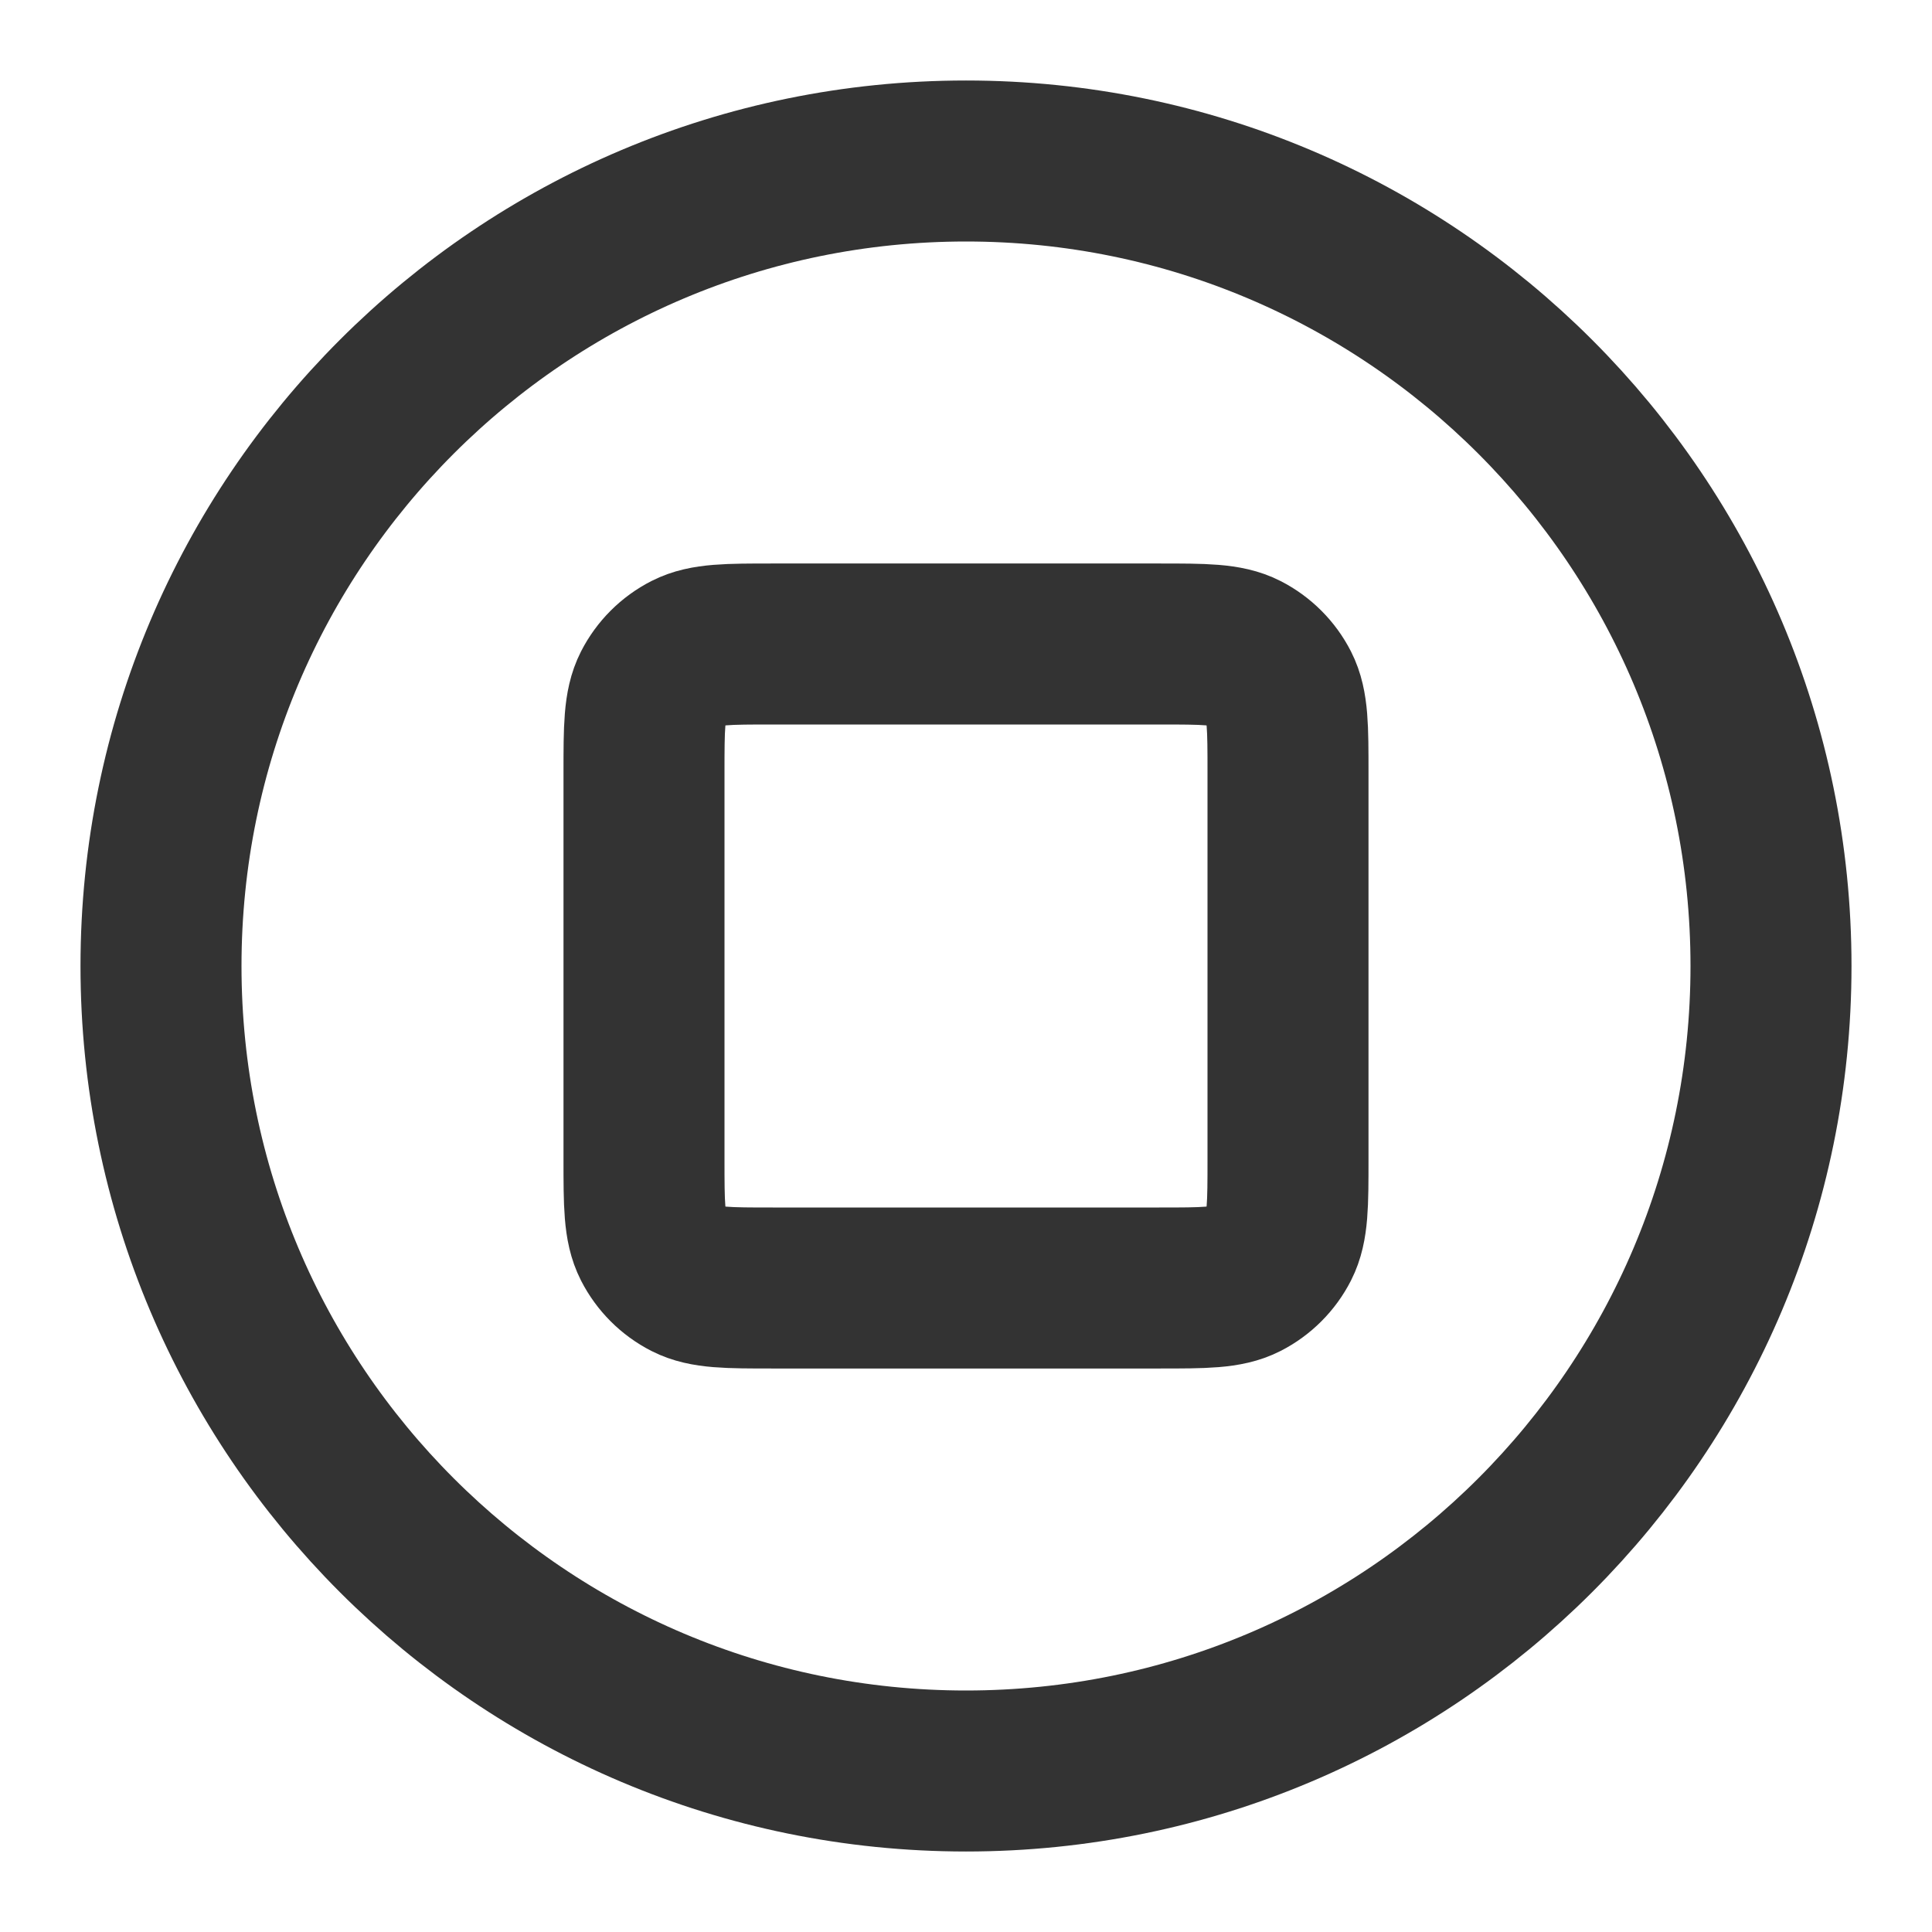
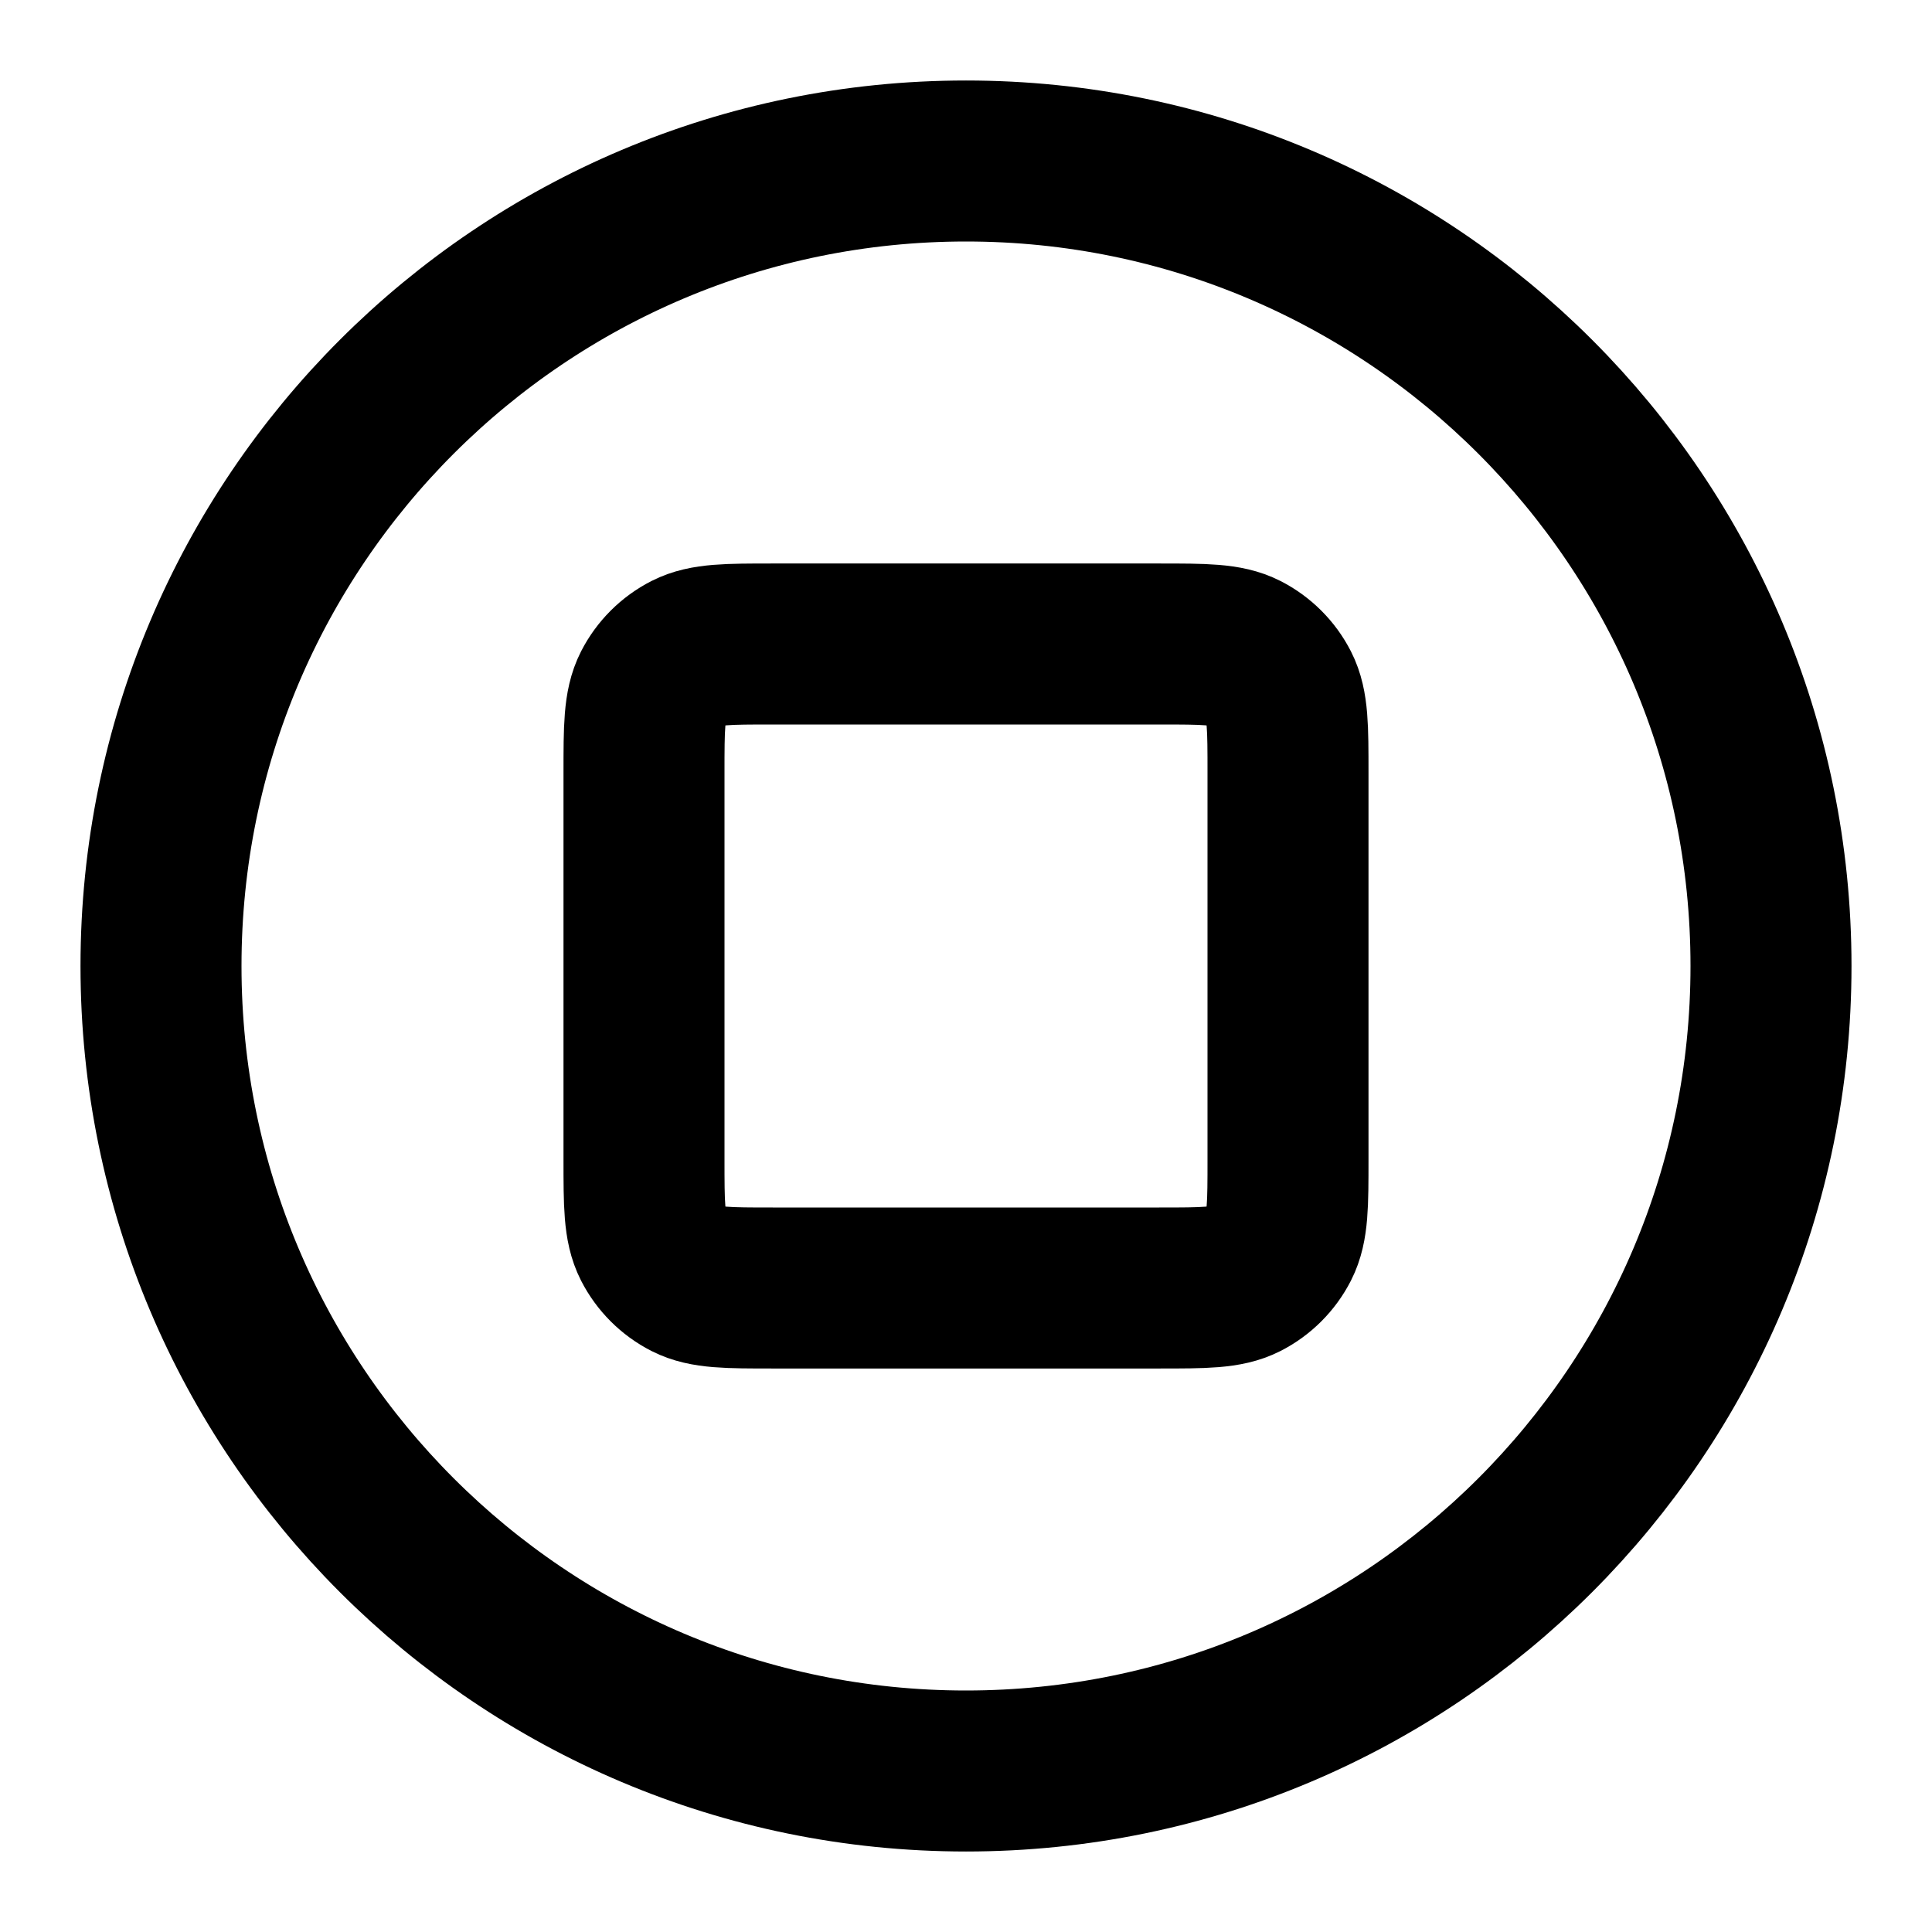
<svg xmlns="http://www.w3.org/2000/svg" width="24" height="24" viewBox="0 0 24 24" fill="none">
-   <path d="M12 22C17.523 22 22 17.523 22 12C22 6.477 17.523 2 12 2C6.477 2 2 6.477 2 12C2 17.523 6.477 22 12 22Z" stroke="#333333" stroke-width="2" stroke-linecap="round" stroke-linejoin="round" />
-   <path d="M8 9.6C8 9.04 8 8.76 8.109 8.546C8.205 8.358 8.358 8.205 8.546 8.109C8.76 8 9.04 8 9.6 8H14.4C14.96 8 15.24 8 15.454 8.109C15.642 8.205 15.795 8.358 15.891 8.546C16 8.76 16 9.04 16 9.6V14.4C16 14.96 16 15.24 15.891 15.454C15.795 15.642 15.642 15.795 15.454 15.891C15.24 16 14.96 16 14.4 16H9.6C9.04 16 8.76 16 8.546 15.891C8.358 15.795 8.205 15.642 8.109 15.454C8 15.24 8 14.96 8 14.4V9.6Z" stroke="#333333" stroke-width="2" stroke-linecap="round" stroke-linejoin="round" />
+   <path d="M12 22C17.523 22 22 17.523 22 12C22 6.477 17.523 2 12 2C6.477 2 2 6.477 2 12C2 17.523 6.477 22 12 22Z" stroke="currentColor" stroke-width="2" stroke-linecap="round" stroke-linejoin="round" />
+   <path d="M8 9.6C8 9.04 8 8.76 8.109 8.546C8.205 8.358 8.358 8.205 8.546 8.109C8.76 8 9.04 8 9.6 8H14.4C14.96 8 15.24 8 15.454 8.109C15.642 8.205 15.795 8.358 15.891 8.546C16 8.76 16 9.04 16 9.6V14.4C16 14.96 16 15.24 15.891 15.454C15.795 15.642 15.642 15.795 15.454 15.891C15.24 16 14.96 16 14.4 16H9.6C9.04 16 8.76 16 8.546 15.891C8.358 15.795 8.205 15.642 8.109 15.454C8 15.24 8 14.96 8 14.4V9.6Z" stroke="currentColor" stroke-width="2" stroke-linecap="round" stroke-linejoin="round" />
</svg>
